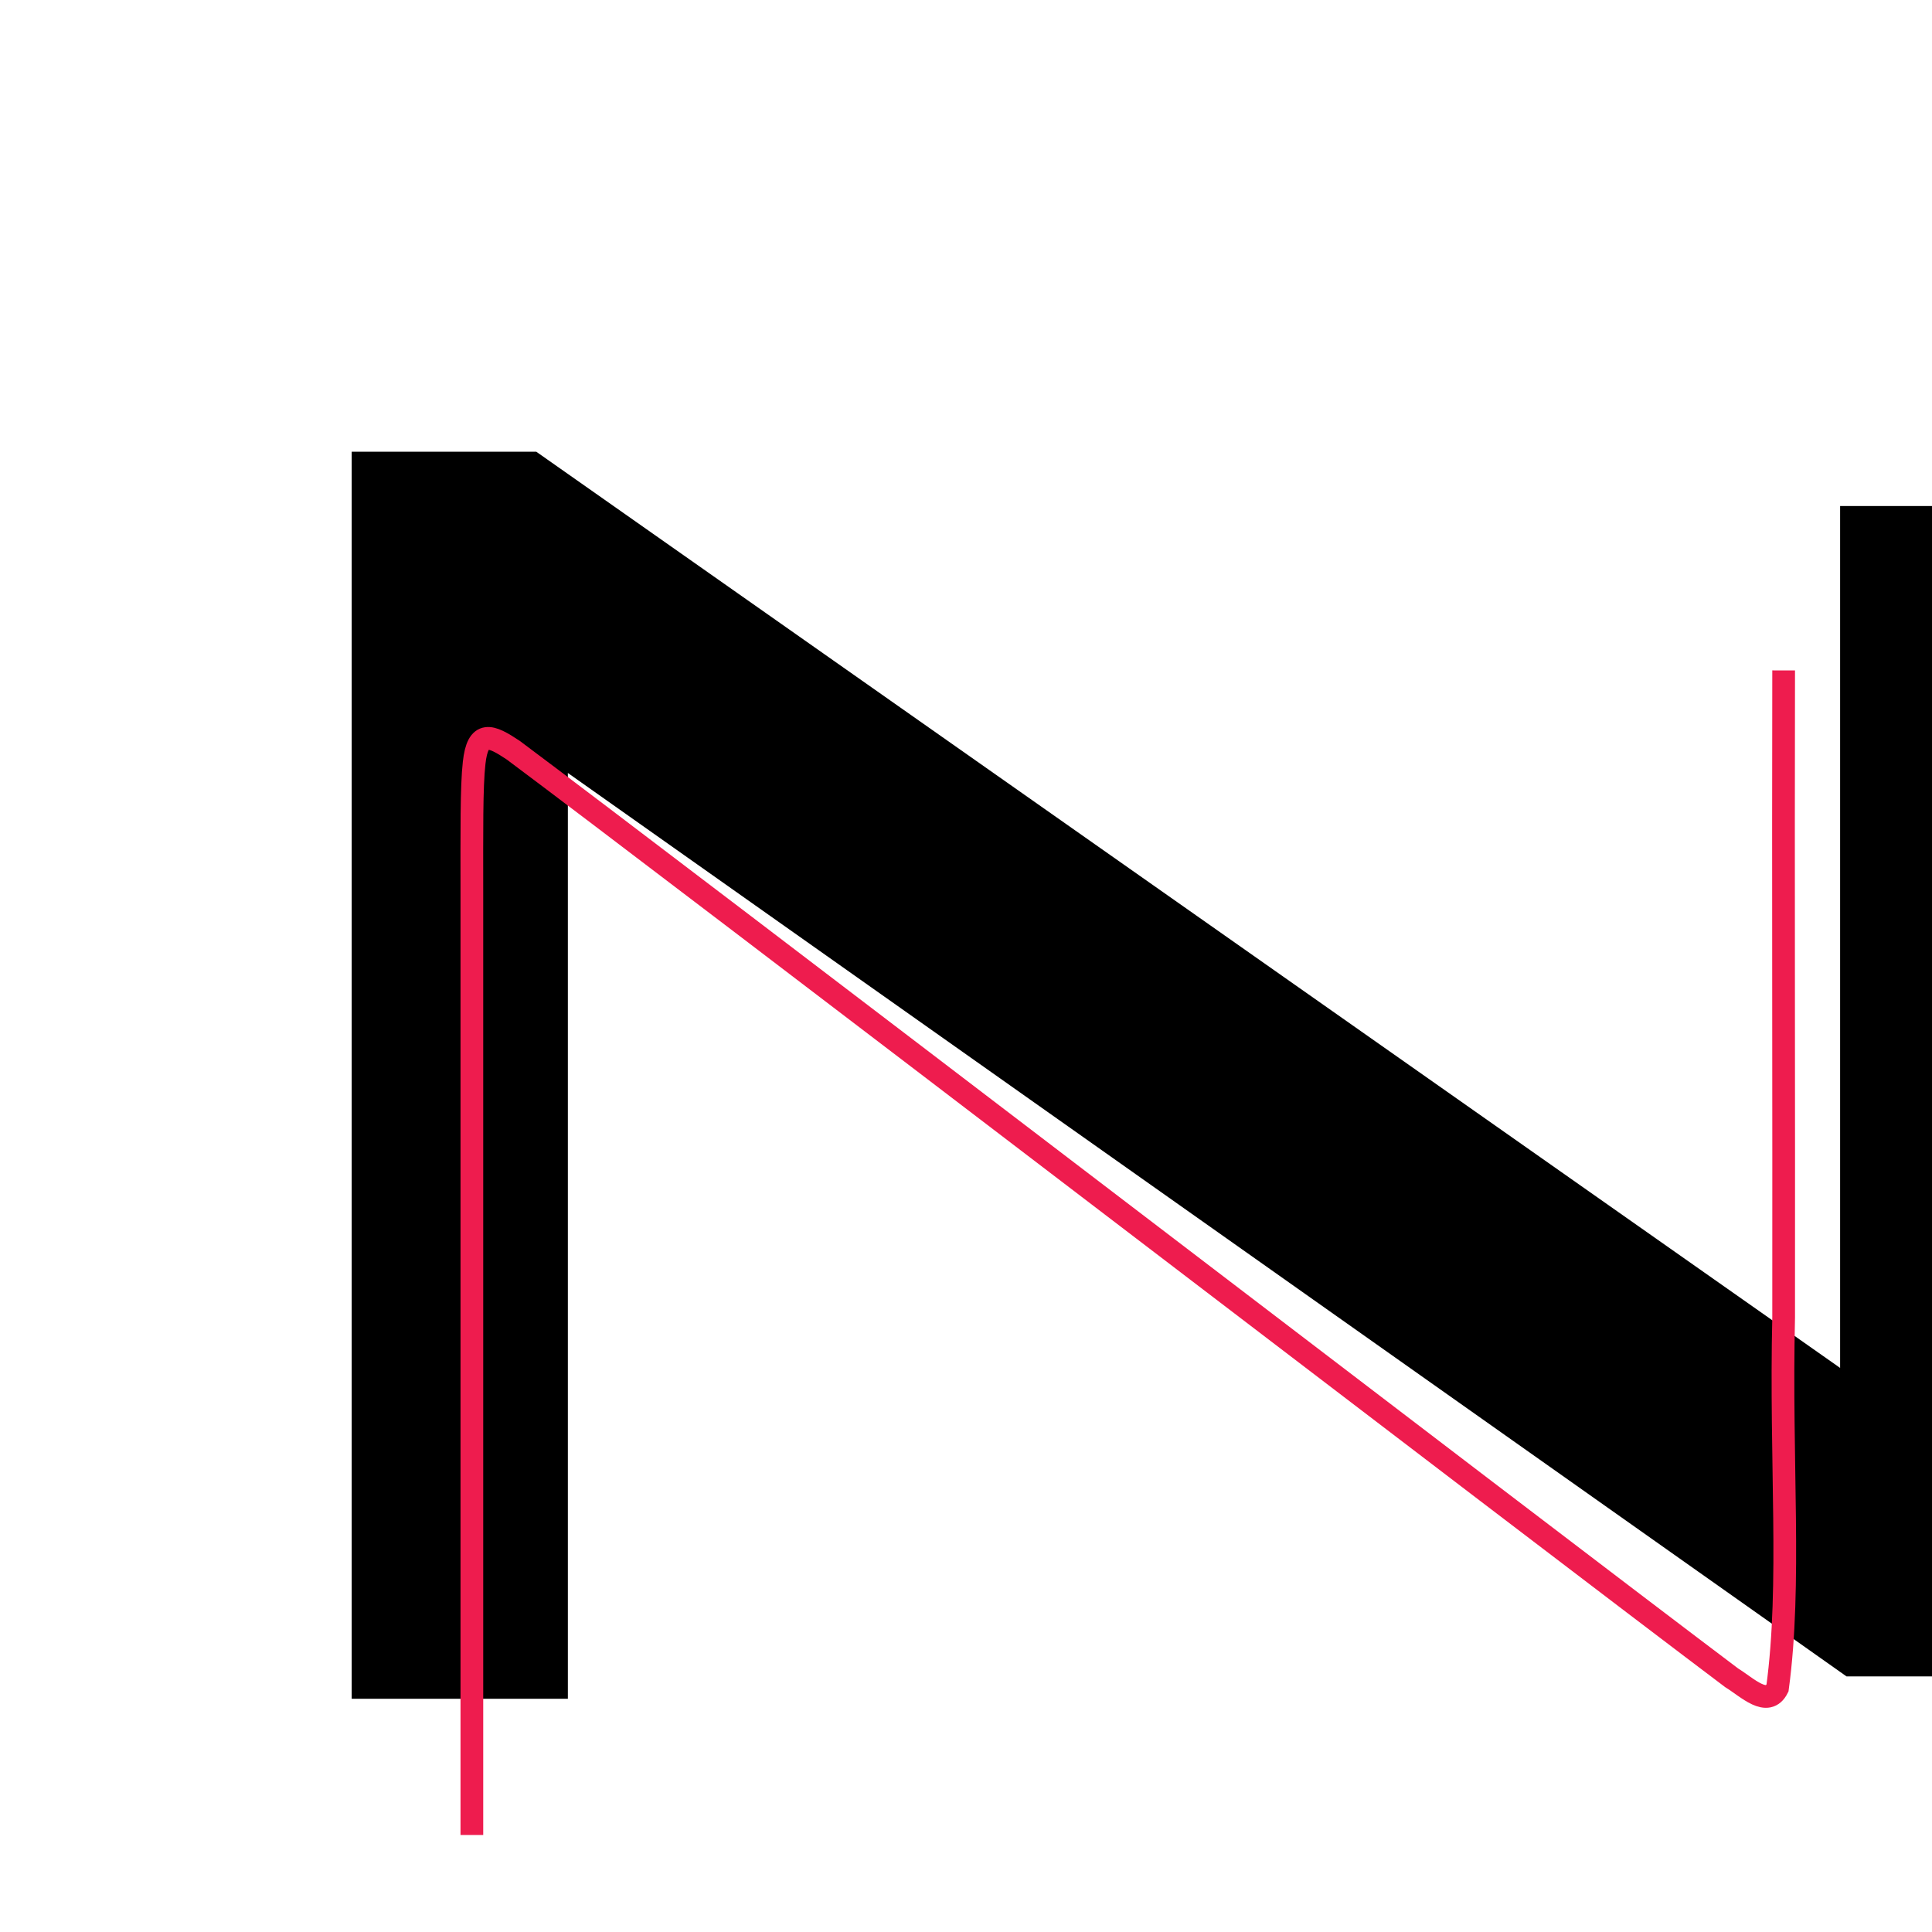
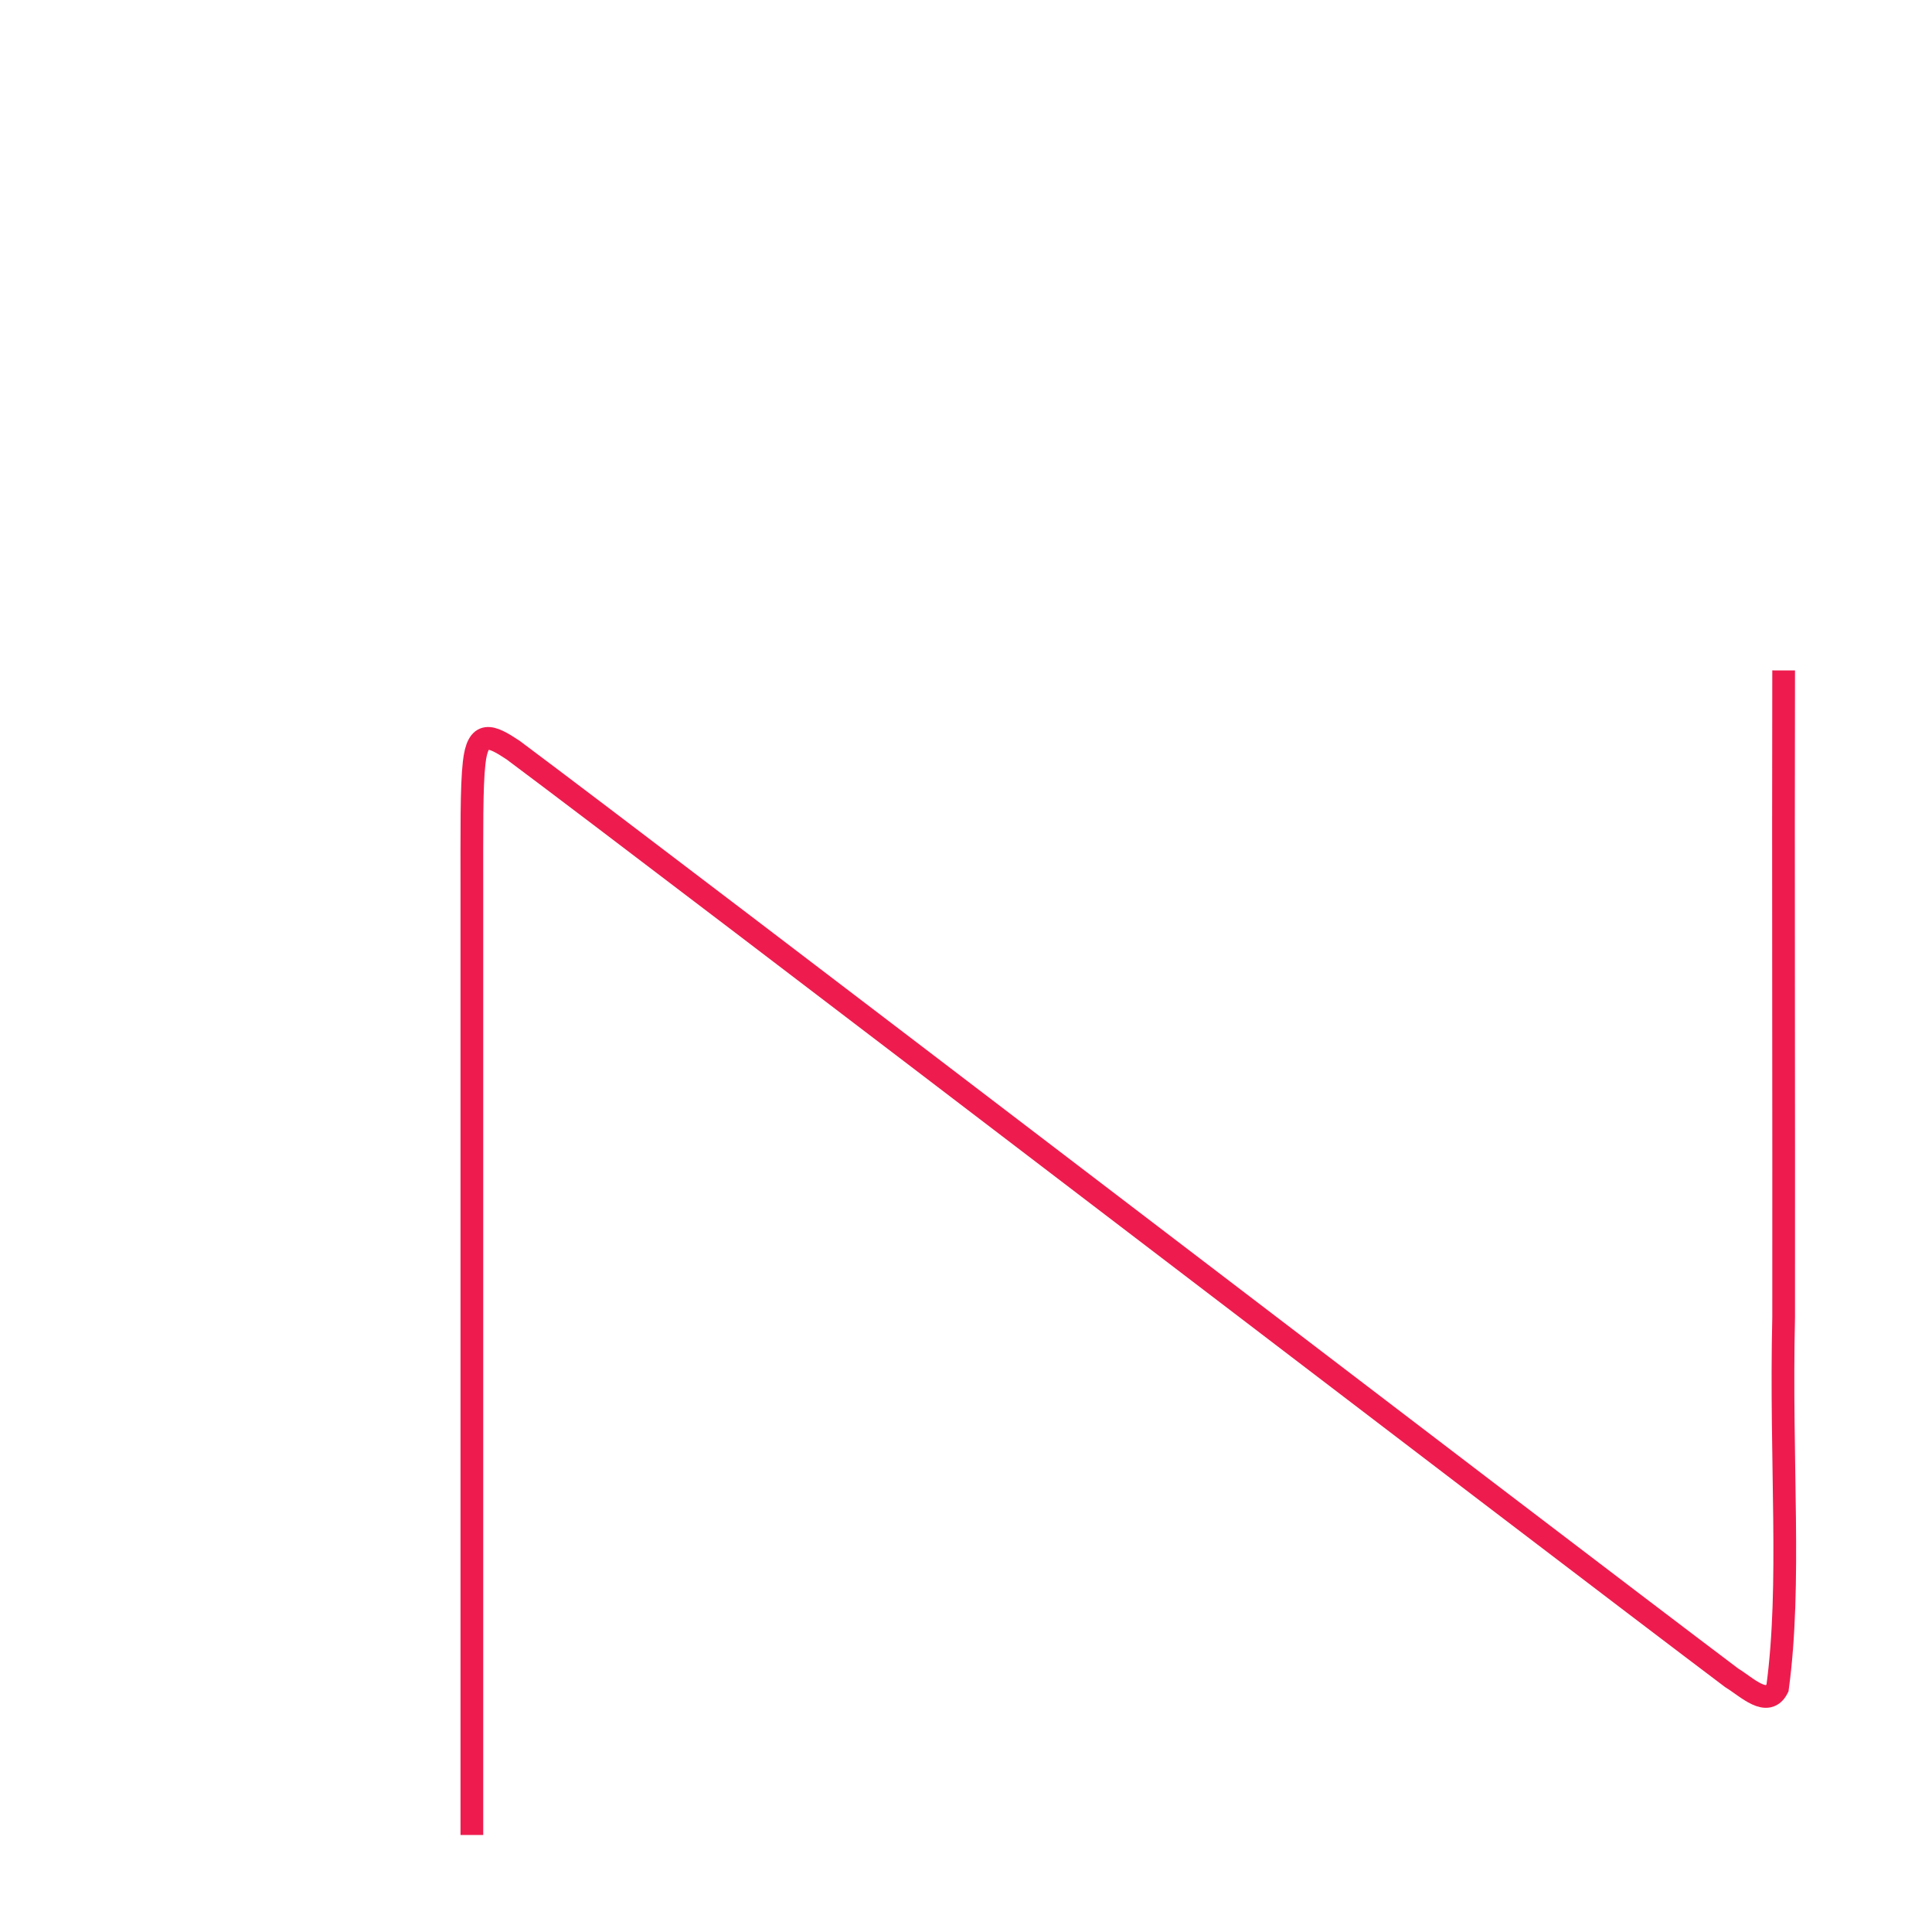
- <svg xmlns="http://www.w3.org/2000/svg" version="1.1" viewBox="0 0 85.04 85.04">
+ <svg xmlns="http://www.w3.org/2000/svg" id="Layer_2" version="1.1" viewBox="0 0 85.04 85.04">
  <defs>
    <style>
      .st0 {
        fill: none;
        stroke: #ee1c4e;
        stroke-miterlimit: 10;
      }
- 
-       .st1 {
-         font-family: MyriadPro-Regular, 'Myriad Pro';
-         font-size: 140px;
-       }
    </style>
  </defs>
-   <g id="Layer_1">
-     <text class="st1" transform="translate(-93.4 14.43) rotate(90)">
-       <tspan x="0" y="0">z</tspan>
-     </text>
-     <text class="st1" transform="translate(15.48 14.43) rotate(90)">
-       <tspan x="0" y="0">z</tspan>
-     </text>
-     <text class="st1" transform="translate(117.18 14.43) rotate(90)">
-       <tspan x="0" y="0">z</tspan>
-     </text>
-   </g>
-   <g id="Layer_2">
-     <path class="st0" d="M78.51,29.51c-.02,8.62.01,19.2,0,28.47-.15,6.43.35,11.73-.27,16.32-.44.88-1.32-.02-2.02-.45-8.02-6.04-46.87-35.79-53.63-40.83-.99-.66-1.56-.9-1.72.56-.12,1.06-.1,3.01-.1,5.69,0,12.5,0,29.13,0,41.5" />
-   </g>
+   <path class="st0" d="M78.51,29.51c-.02,8.62.01,19.2,0,28.47-.15,6.43.35,11.73-.27,16.32-.44.88-1.32-.02-2.02-.45-8.02-6.04-46.87-35.79-53.63-40.83-.99-.66-1.56-.9-1.72.56-.12,1.06-.1,3.01-.1,5.69,0,12.5,0,29.13,0,41.5" />
</svg>
